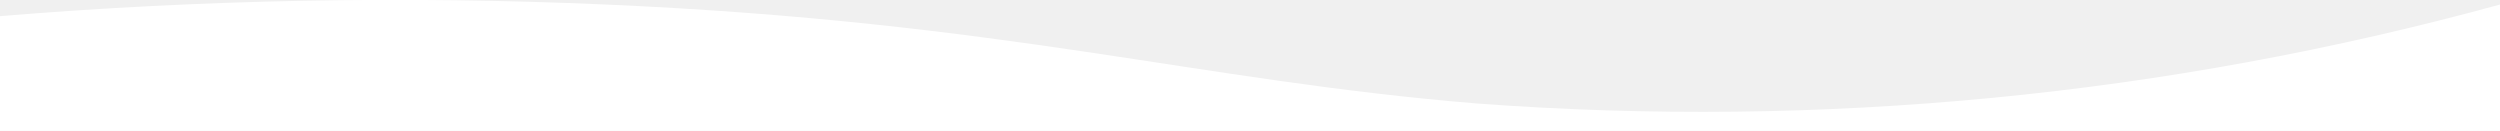
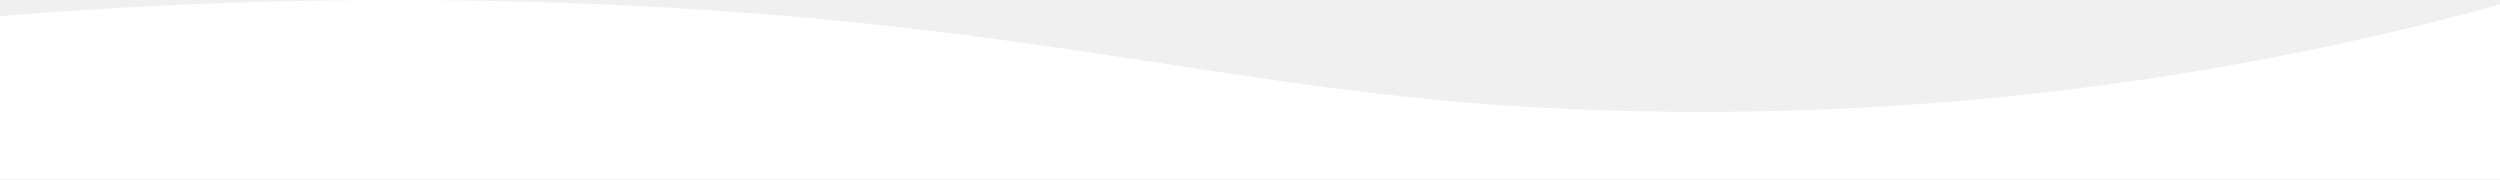
- <svg xmlns="http://www.w3.org/2000/svg" id="Layer_1" data-name="Layer 1" viewBox="0 0 99 5.18">
+ <svg xmlns="http://www.w3.org/2000/svg" id="Layer_1" data-name="Layer 1" viewBox="0 0 99 7.1">
  <defs>
-     <style>.cls-1{fill:white;}</style>
+     <style>.cls-1{fill:#fff;}</style>
  </defs>
-   <path class="cls-1" d="M0,45.46A190,190,0,0,1,24,45c15.92.7,23.33,3,34.5,3.92A119.72,119.72,0,0,0,99,45v5H0Z" transform="translate(0 -44.82)" />
+   <path class="cls-1" d="M0,13.59a192.22,192.22,0,0,1,24-.46c15.92.7,23.33,3,34.5,3.92A119.53,119.53,0,0,0,99,13.13v6.92H0Z" transform="translate(0 -12.95)" />
</svg>
